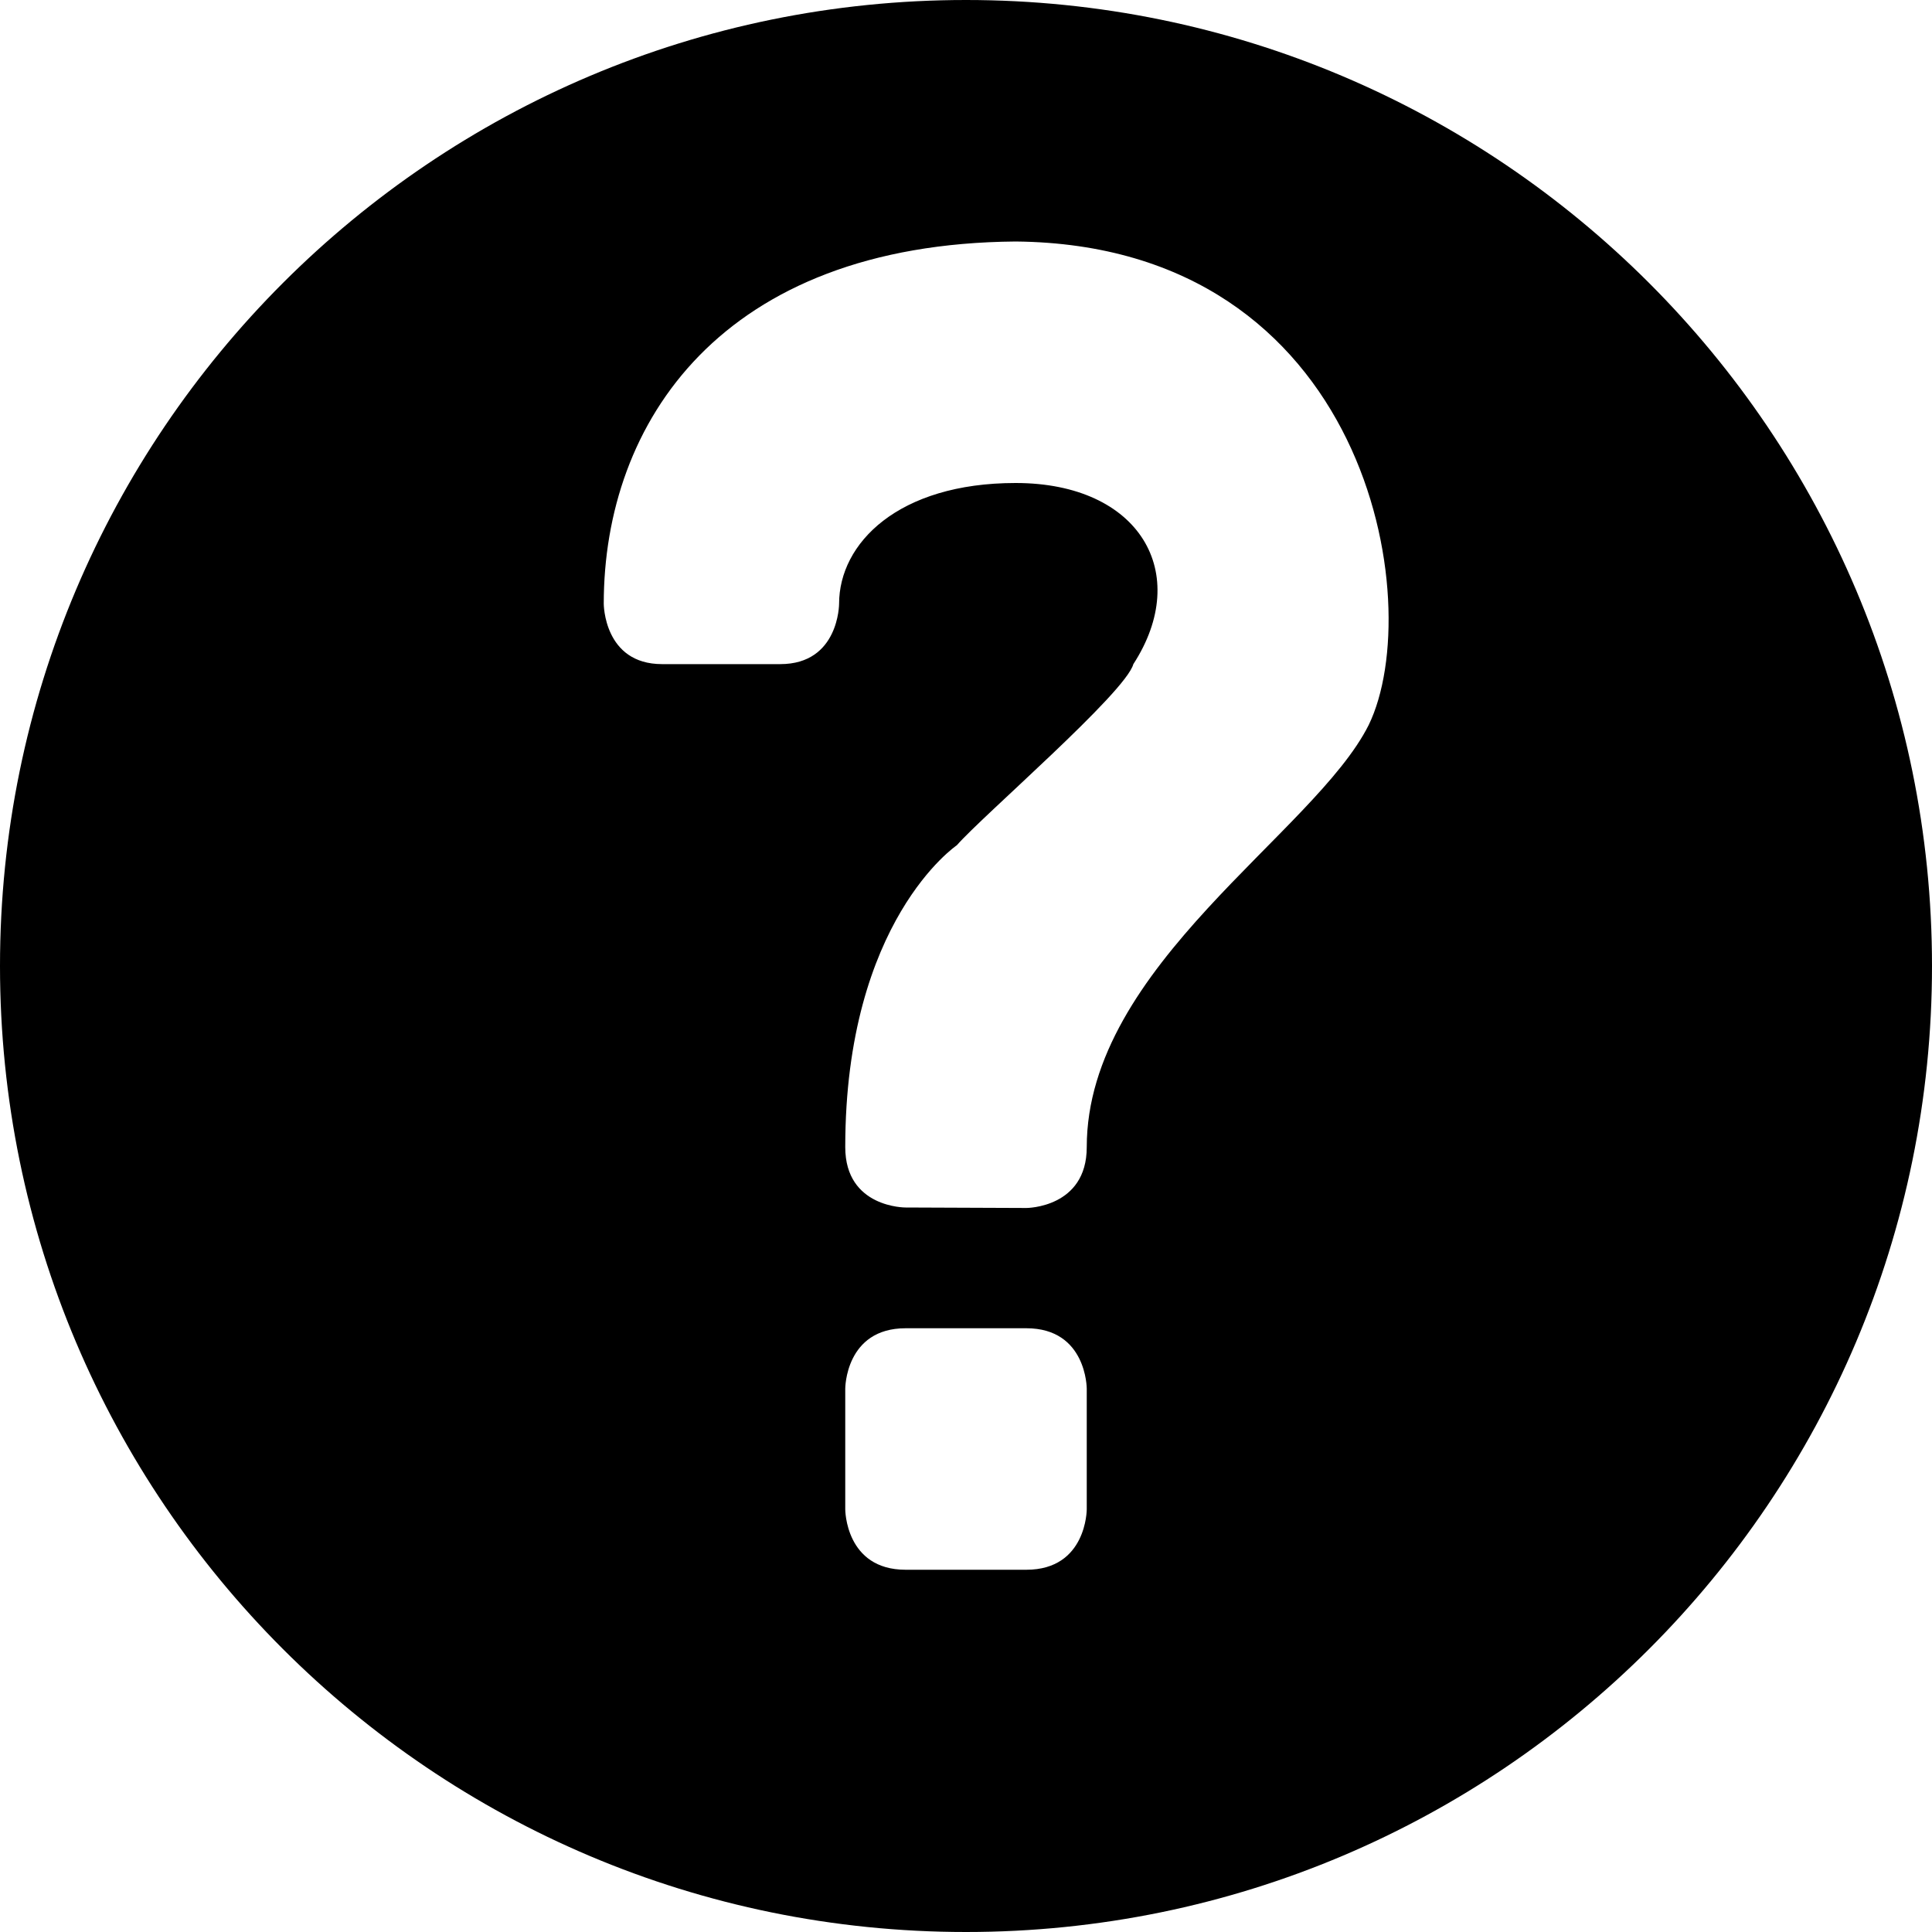
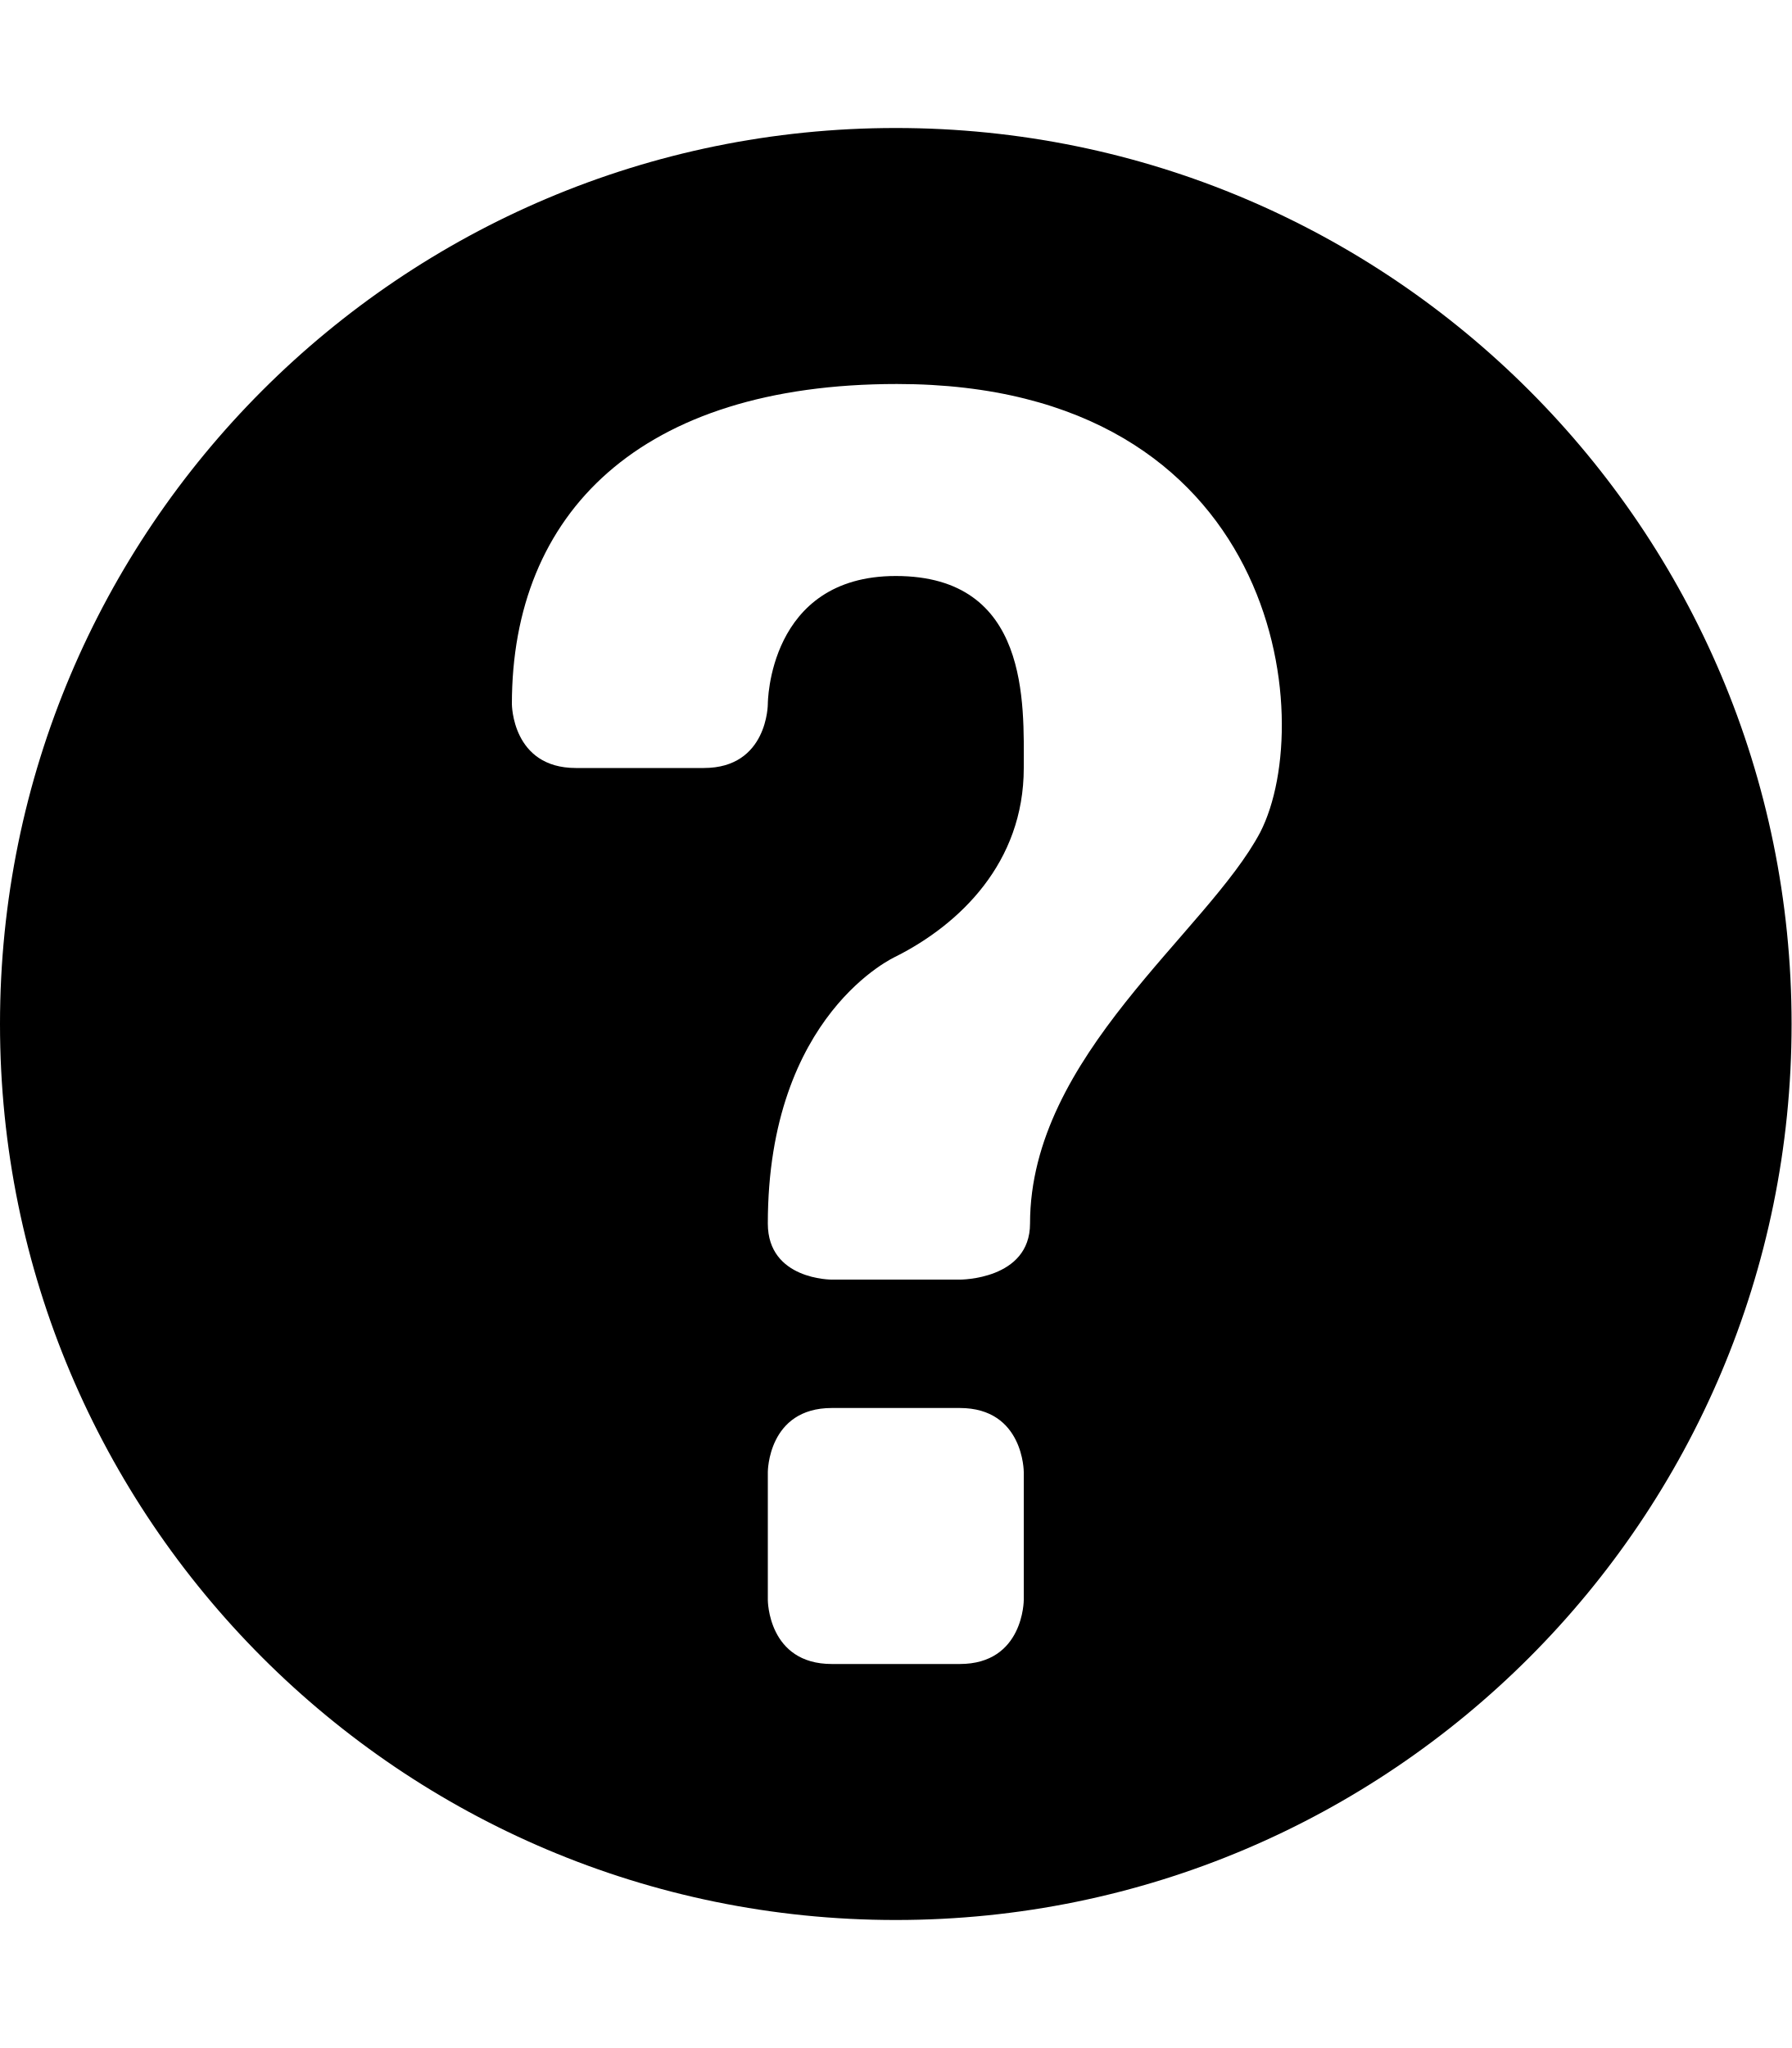
- <svg xmlns="http://www.w3.org/2000/svg" width="16px" height="16px" viewBox="0 0 16 16" version="1.1">
+ <svg xmlns="http://www.w3.org/2000/svg" width="14px" height="16px" viewBox="0 0 14 16" version="1.1">
  <defs />
  <g id="web-app" stroke="none" stroke-width="1" fill="none" fill-rule="evenodd">
    <g id="question" fill="#000000">
-       <path d="M8,16 C12.418,16 16,12.418 16,8 C16,3.582 12.418,0 8,0 C3.582,0 0,3.582 0,8 C0,12.418 3.582,16 8,16 Z M7,12.5 L7,11.5 C7,11.5 7,11 7.5,11 C7.5,11 8.5,11 8.5,11 C9,11 9,11.5 9,11.5 L9,12.5 C9,12.5 9,13 8.5,13 L7.5,13 C7,13 7,12.5 7,12.5 Z M7,9.5 C7,10.004 7.5,10 7.5,10 L8.5,10.004 C8.5,10.004 9,10.004 9,9.5 C9,8 10.888,6.897 11.335,6.004 C11.823,5 11.335,2.028 8.411,2 C5.973,2.02 5,3.5 5,5 C5,5 5,5.5 5.483,5.5 L6.462,5.5 C6.949,5.5 6.949,5 6.949,5 C6.949,4.5 7.437,4 8.411,4 C9.441,4 9.873,4.749 9.386,5.5 C9.32,5.738 8.139,6.754 7.924,7 C7.924,7 7,7.624 7,9.5 Z" id="Shape" />
+       <path d="M7,15 C10.866,15 14,11.866 14,8 C14,4.134 10.866,1 7,1 C3.134,1 0,4.134 0,8 C0,11.866 3.134,15 7,15 Z M6,12.5 L6,11.5 C6,11.5 6,11 6.5,11 C6.5,11 7.5,11 7.5,11 C8,11 8,11.5 8,11.5 L8,12.5 C8,12.5 8,13 7.5,13 L6.5,13 C6,13 6,12.5 6,12.5 Z M6,9.559 C6,10 6.5,9.997 6.5,9.997 L7.5,9.997 C7.5,9.997 8.049,10 8.049,9.559 C8.049,8.248 9.435,7.283 9.848,6.502 C10.298,5.624 10.004,3 7.009,3 C5,3 4,4.009 4,5.5 C4,5.5 4,6 4.5,6 L5.5,6 C6,6 6,5.5 6,5.5 C6,5.5 6,4.5 7,4.5 C8.049,4.5 8,5.5 8,6 C8,6.74 7.5,7.221 7,7.473 C7,7.473 6,7.919 6,9.559 Z" id="Shape" />
    </g>
  </g>
</svg>
